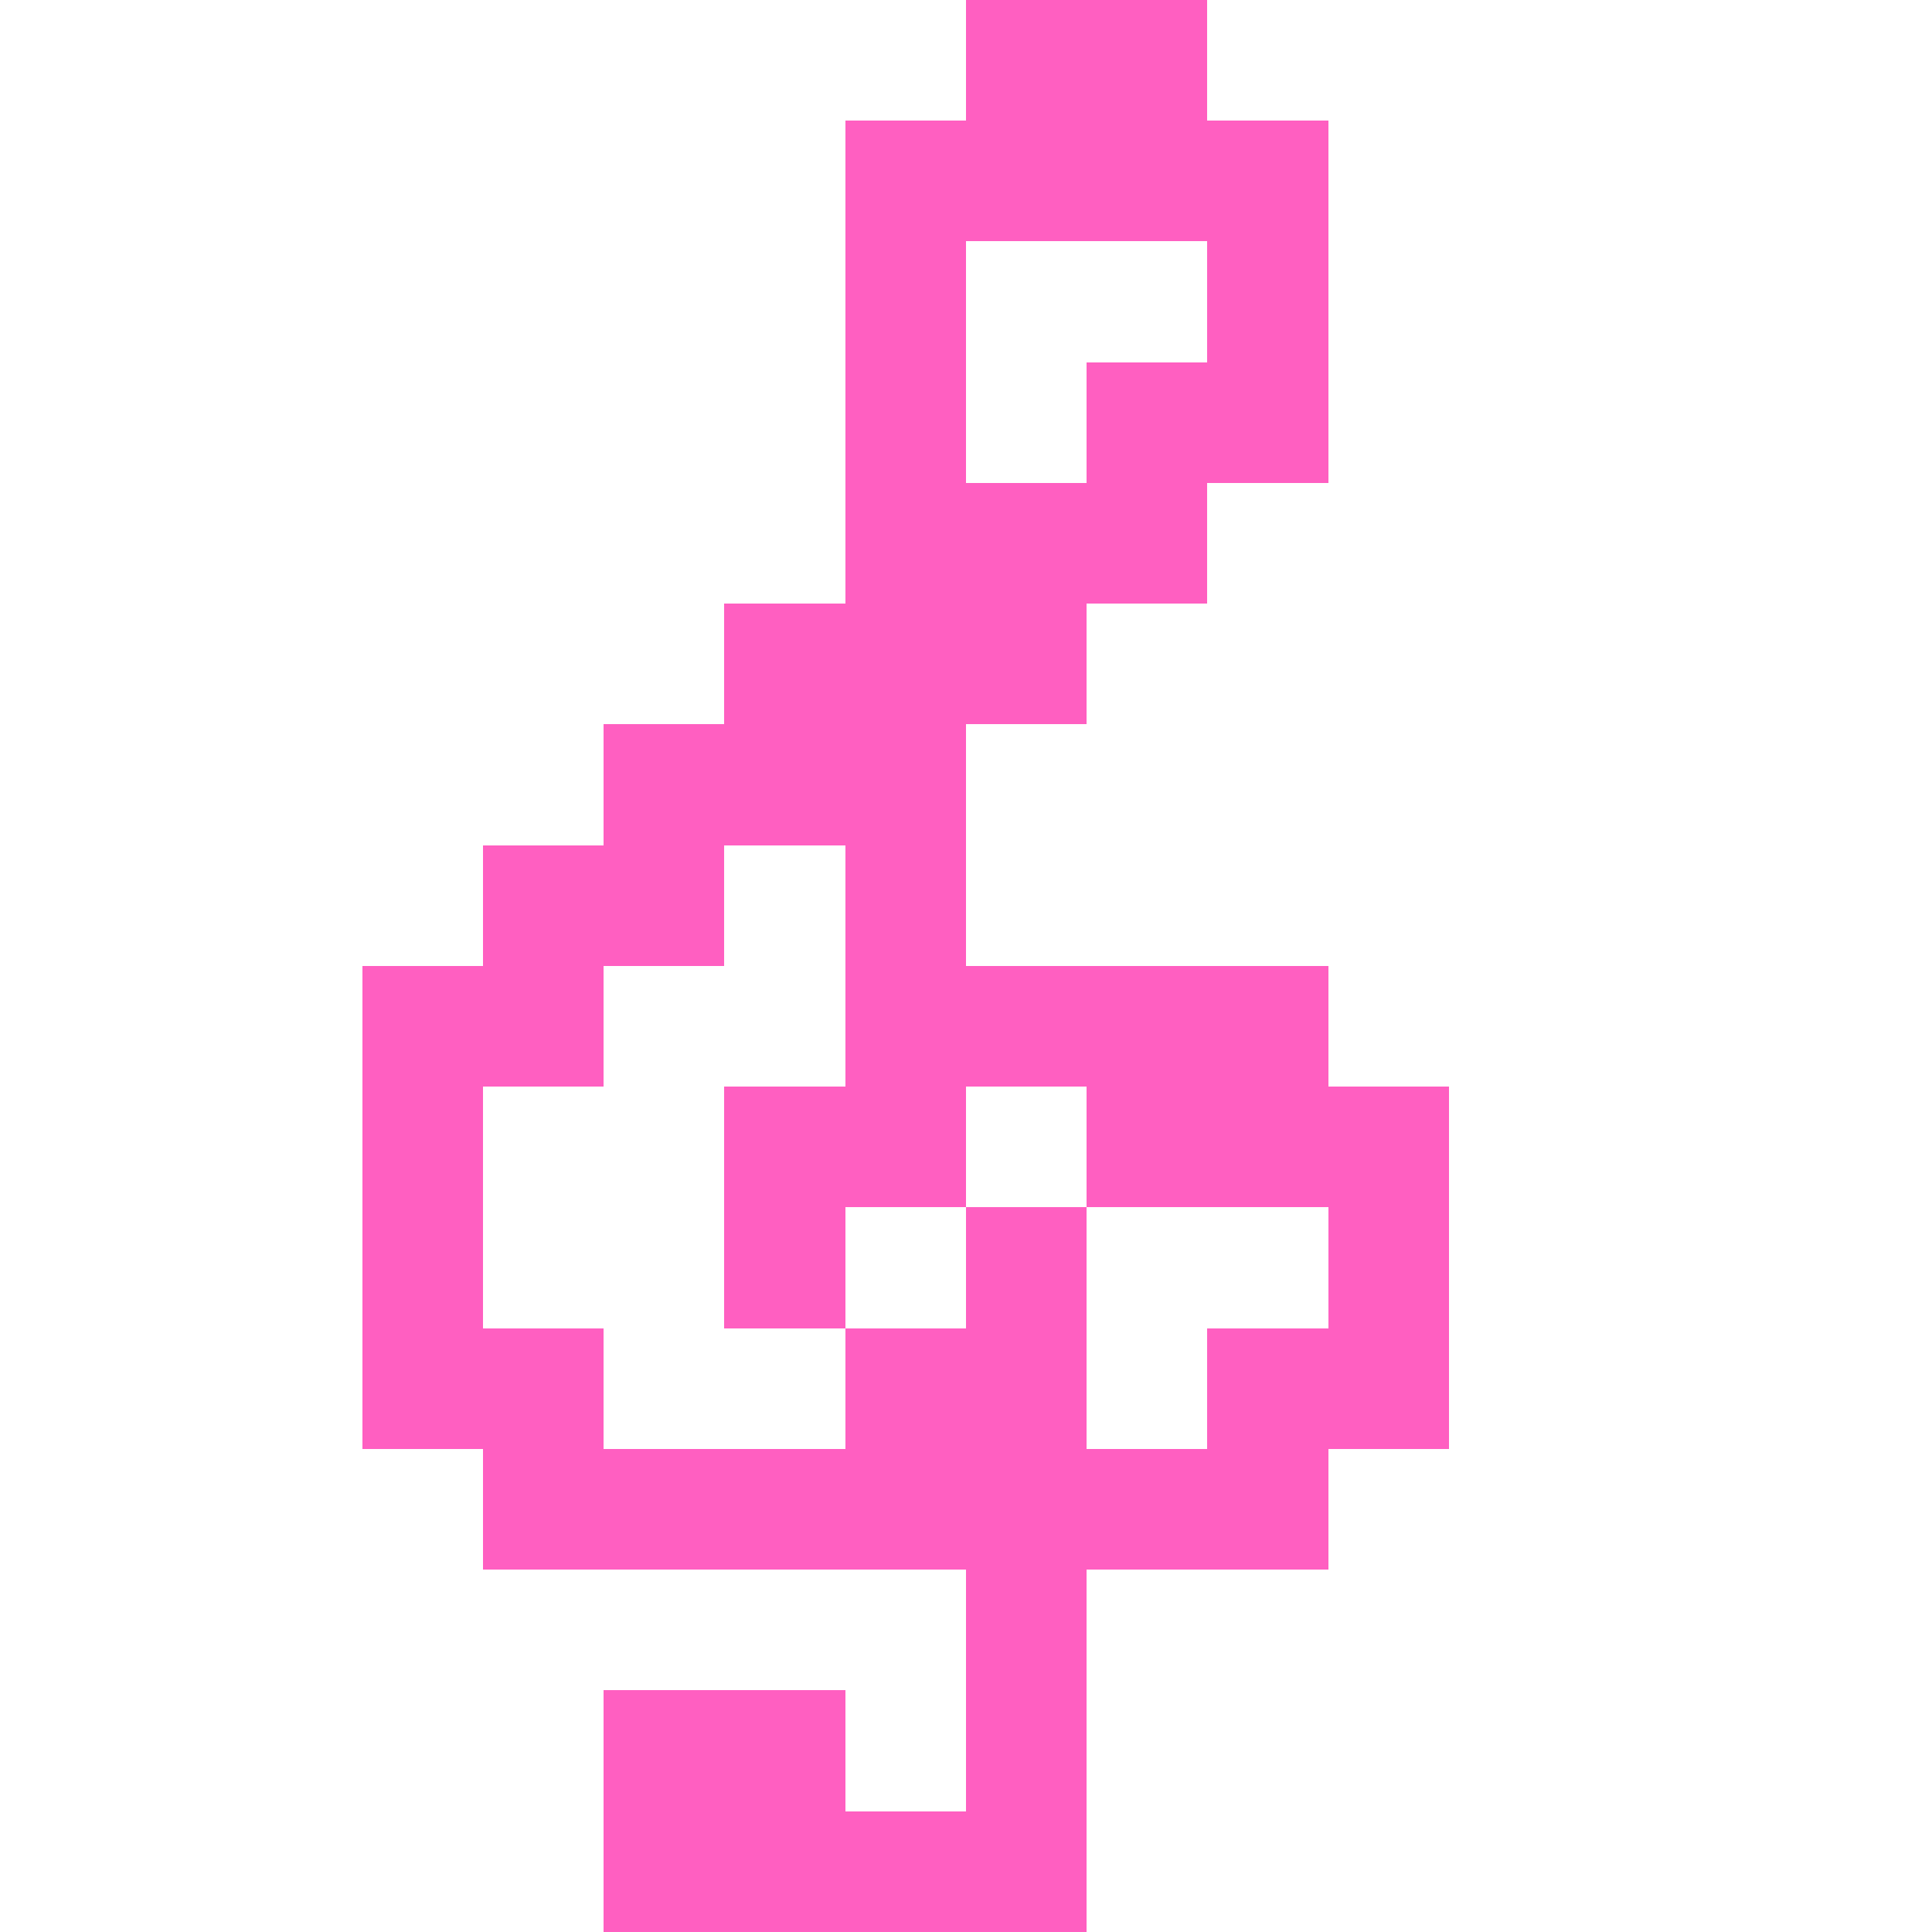
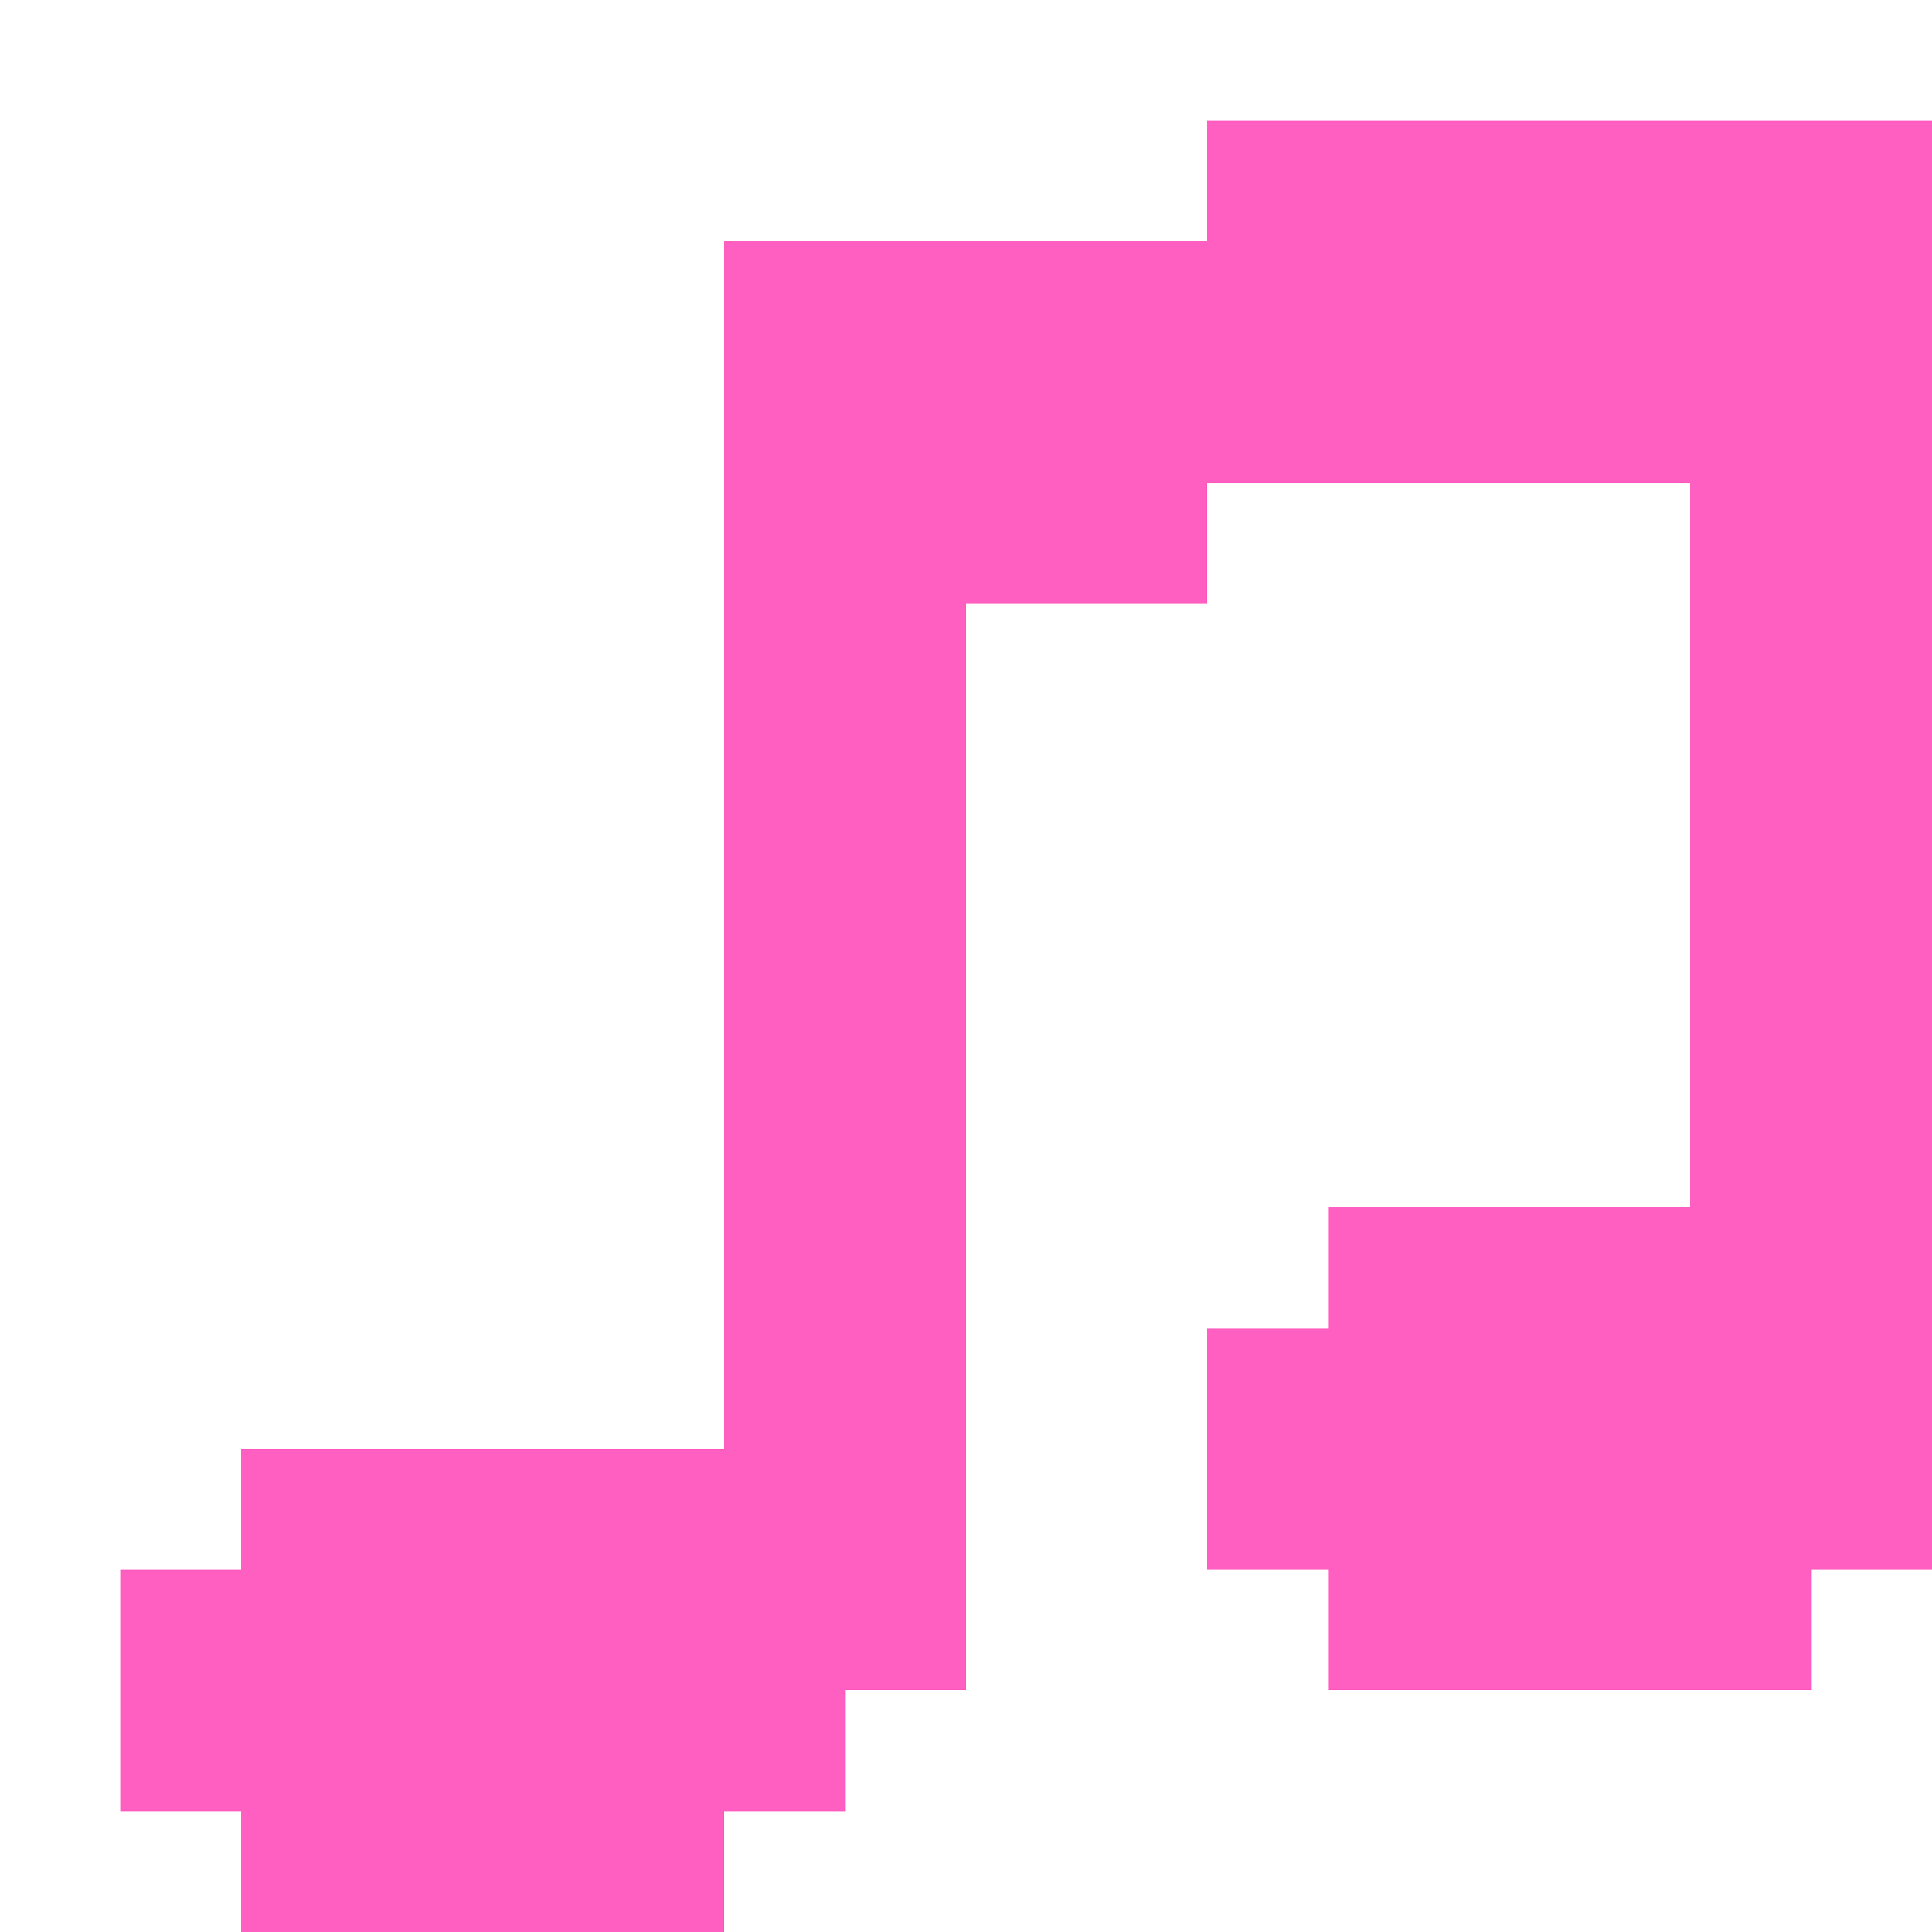
<svg xmlns="http://www.w3.org/2000/svg" viewBox="0 0 16 16" shape-rendering="crispEdges">
-   <rect x="8" y="0" width="2" height="1" fill="#FF5FC1" />
-   <rect x="7" y="1" width="4" height="1" fill="#FF5FC1" />
-   <rect x="7" y="2" width="1" height="1" fill="#FF5FC1" />
-   <rect x="10" y="2" width="1" height="1" fill="#FF5FC1" />
-   <rect x="7" y="3" width="1" height="1" fill="#FF5FC1" />
-   <rect x="9" y="3" width="2" height="1" fill="#FF5FC1" />
-   <rect x="7" y="4" width="3" height="1" fill="#FF5FC1" />
-   <rect x="6" y="5" width="3" height="1" fill="#FF5FC1" />
-   <rect x="5" y="6" width="3" height="1" fill="#FF5FC1" />
-   <rect x="4" y="7" width="2" height="1" fill="#FF5FC1" />
-   <rect x="7" y="7" width="1" height="1" fill="#FF5FC1" />
-   <rect x="3" y="8" width="2" height="1" fill="#FF5FC1" />
-   <rect x="7" y="8" width="4" height="1" fill="#FF5FC1" />
-   <rect x="3" y="9" width="1" height="1" fill="#FF5FC1" />
+   <rect x="10" y="1" width="6" height="1" fill="#FF5FC1" />
+   <rect x="6" y="2" width="10" height="1" fill="#FF5FC1" />
+   <rect x="6" y="3" width="10" height="1" fill="#FF5FC1" />
+   <rect x="6" y="4" width="4" height="1" fill="#FF5FC1" />
+   <rect x="14" y="4" width="2" height="1" fill="#FF5FC1" />
+   <rect x="6" y="5" width="2" height="1" fill="#FF5FC1" />
+   <rect x="14" y="5" width="2" height="1" fill="#FF5FC1" />
+   <rect x="6" y="6" width="2" height="1" fill="#FF5FC1" />
+   <rect x="14" y="6" width="2" height="1" fill="#FF5FC1" />
+   <rect x="6" y="7" width="2" height="1" fill="#FF5FC1" />
+   <rect x="14" y="7" width="2" height="1" fill="#FF5FC1" />
+   <rect x="6" y="8" width="2" height="1" fill="#FF5FC1" />
+   <rect x="14" y="8" width="2" height="1" fill="#FF5FC1" />
  <rect x="6" y="9" width="2" height="1" fill="#FF5FC1" />
-   <rect x="9" y="9" width="3" height="1" fill="#FF5FC1" />
-   <rect x="3" y="10" width="1" height="1" fill="#FF5FC1" />
-   <rect x="6" y="10" width="1" height="1" fill="#FF5FC1" />
-   <rect x="8" y="10" width="1" height="1" fill="#FF5FC1" />
-   <rect x="11" y="10" width="1" height="1" fill="#FF5FC1" />
-   <rect x="3" y="11" width="2" height="1" fill="#FF5FC1" />
-   <rect x="7" y="11" width="2" height="1" fill="#FF5FC1" />
-   <rect x="10" y="11" width="2" height="1" fill="#FF5FC1" />
-   <rect x="4" y="12" width="7" height="1" fill="#FF5FC1" />
-   <rect x="8" y="13" width="1" height="1" fill="#FF5FC1" />
-   <rect x="5" y="14" width="2" height="1" fill="#FF5FC1" />
-   <rect x="8" y="14" width="1" height="1" fill="#FF5FC1" />
-   <rect x="5" y="15" width="4" height="1" fill="#FF5FC1" />
+   <rect x="14" y="9" width="2" height="1" fill="#FF5FC1" />
+   <rect x="6" y="10" width="2" height="1" fill="#FF5FC1" />
+   <rect x="11" y="10" width="5" height="1" fill="#FF5FC1" />
+   <rect x="6" y="11" width="2" height="1" fill="#FF5FC1" />
+   <rect x="10" y="11" width="6" height="1" fill="#FF5FC1" />
+   <rect x="2" y="12" width="6" height="1" fill="#FF5FC1" />
+   <rect x="10" y="12" width="6" height="1" fill="#FF5FC1" />
+   <rect x="1" y="13" width="7" height="1" fill="#FF5FC1" />
+   <rect x="11" y="13" width="4" height="1" fill="#FF5FC1" />
+   <rect x="1" y="14" width="6" height="1" fill="#FF5FC1" />
+   <rect x="2" y="15" width="4" height="1" fill="#FF5FC1" />
</svg>
